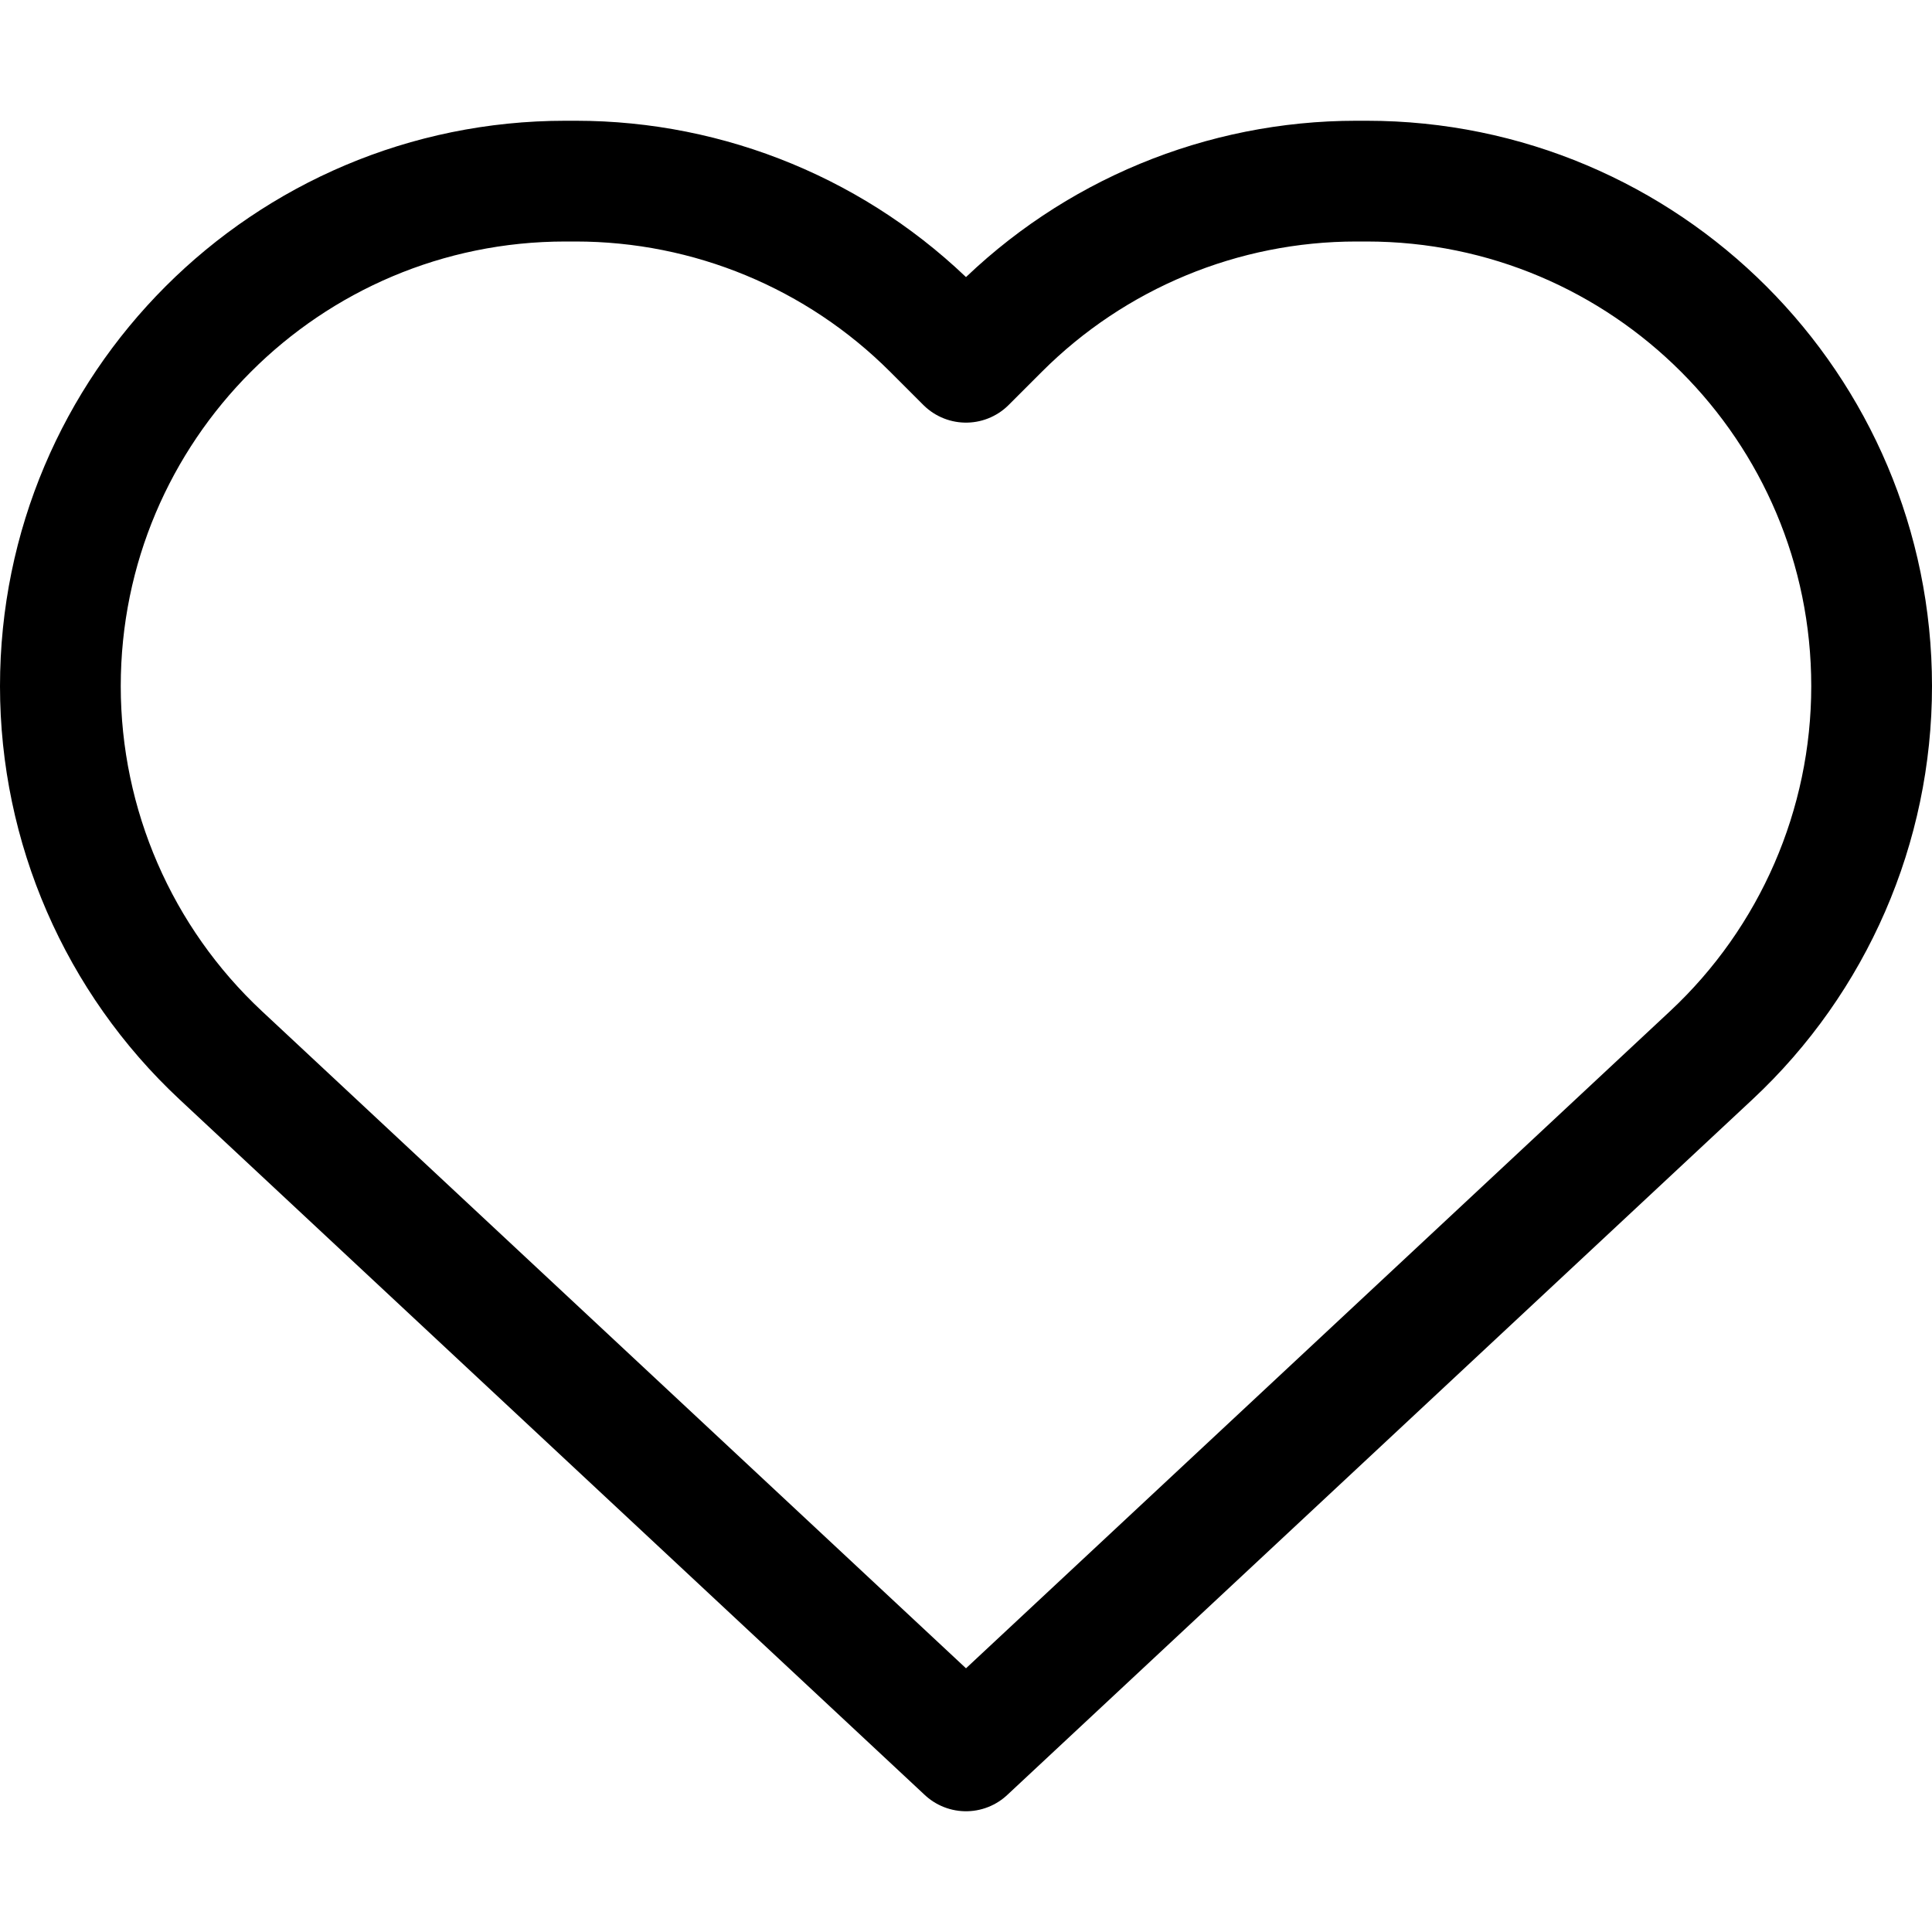
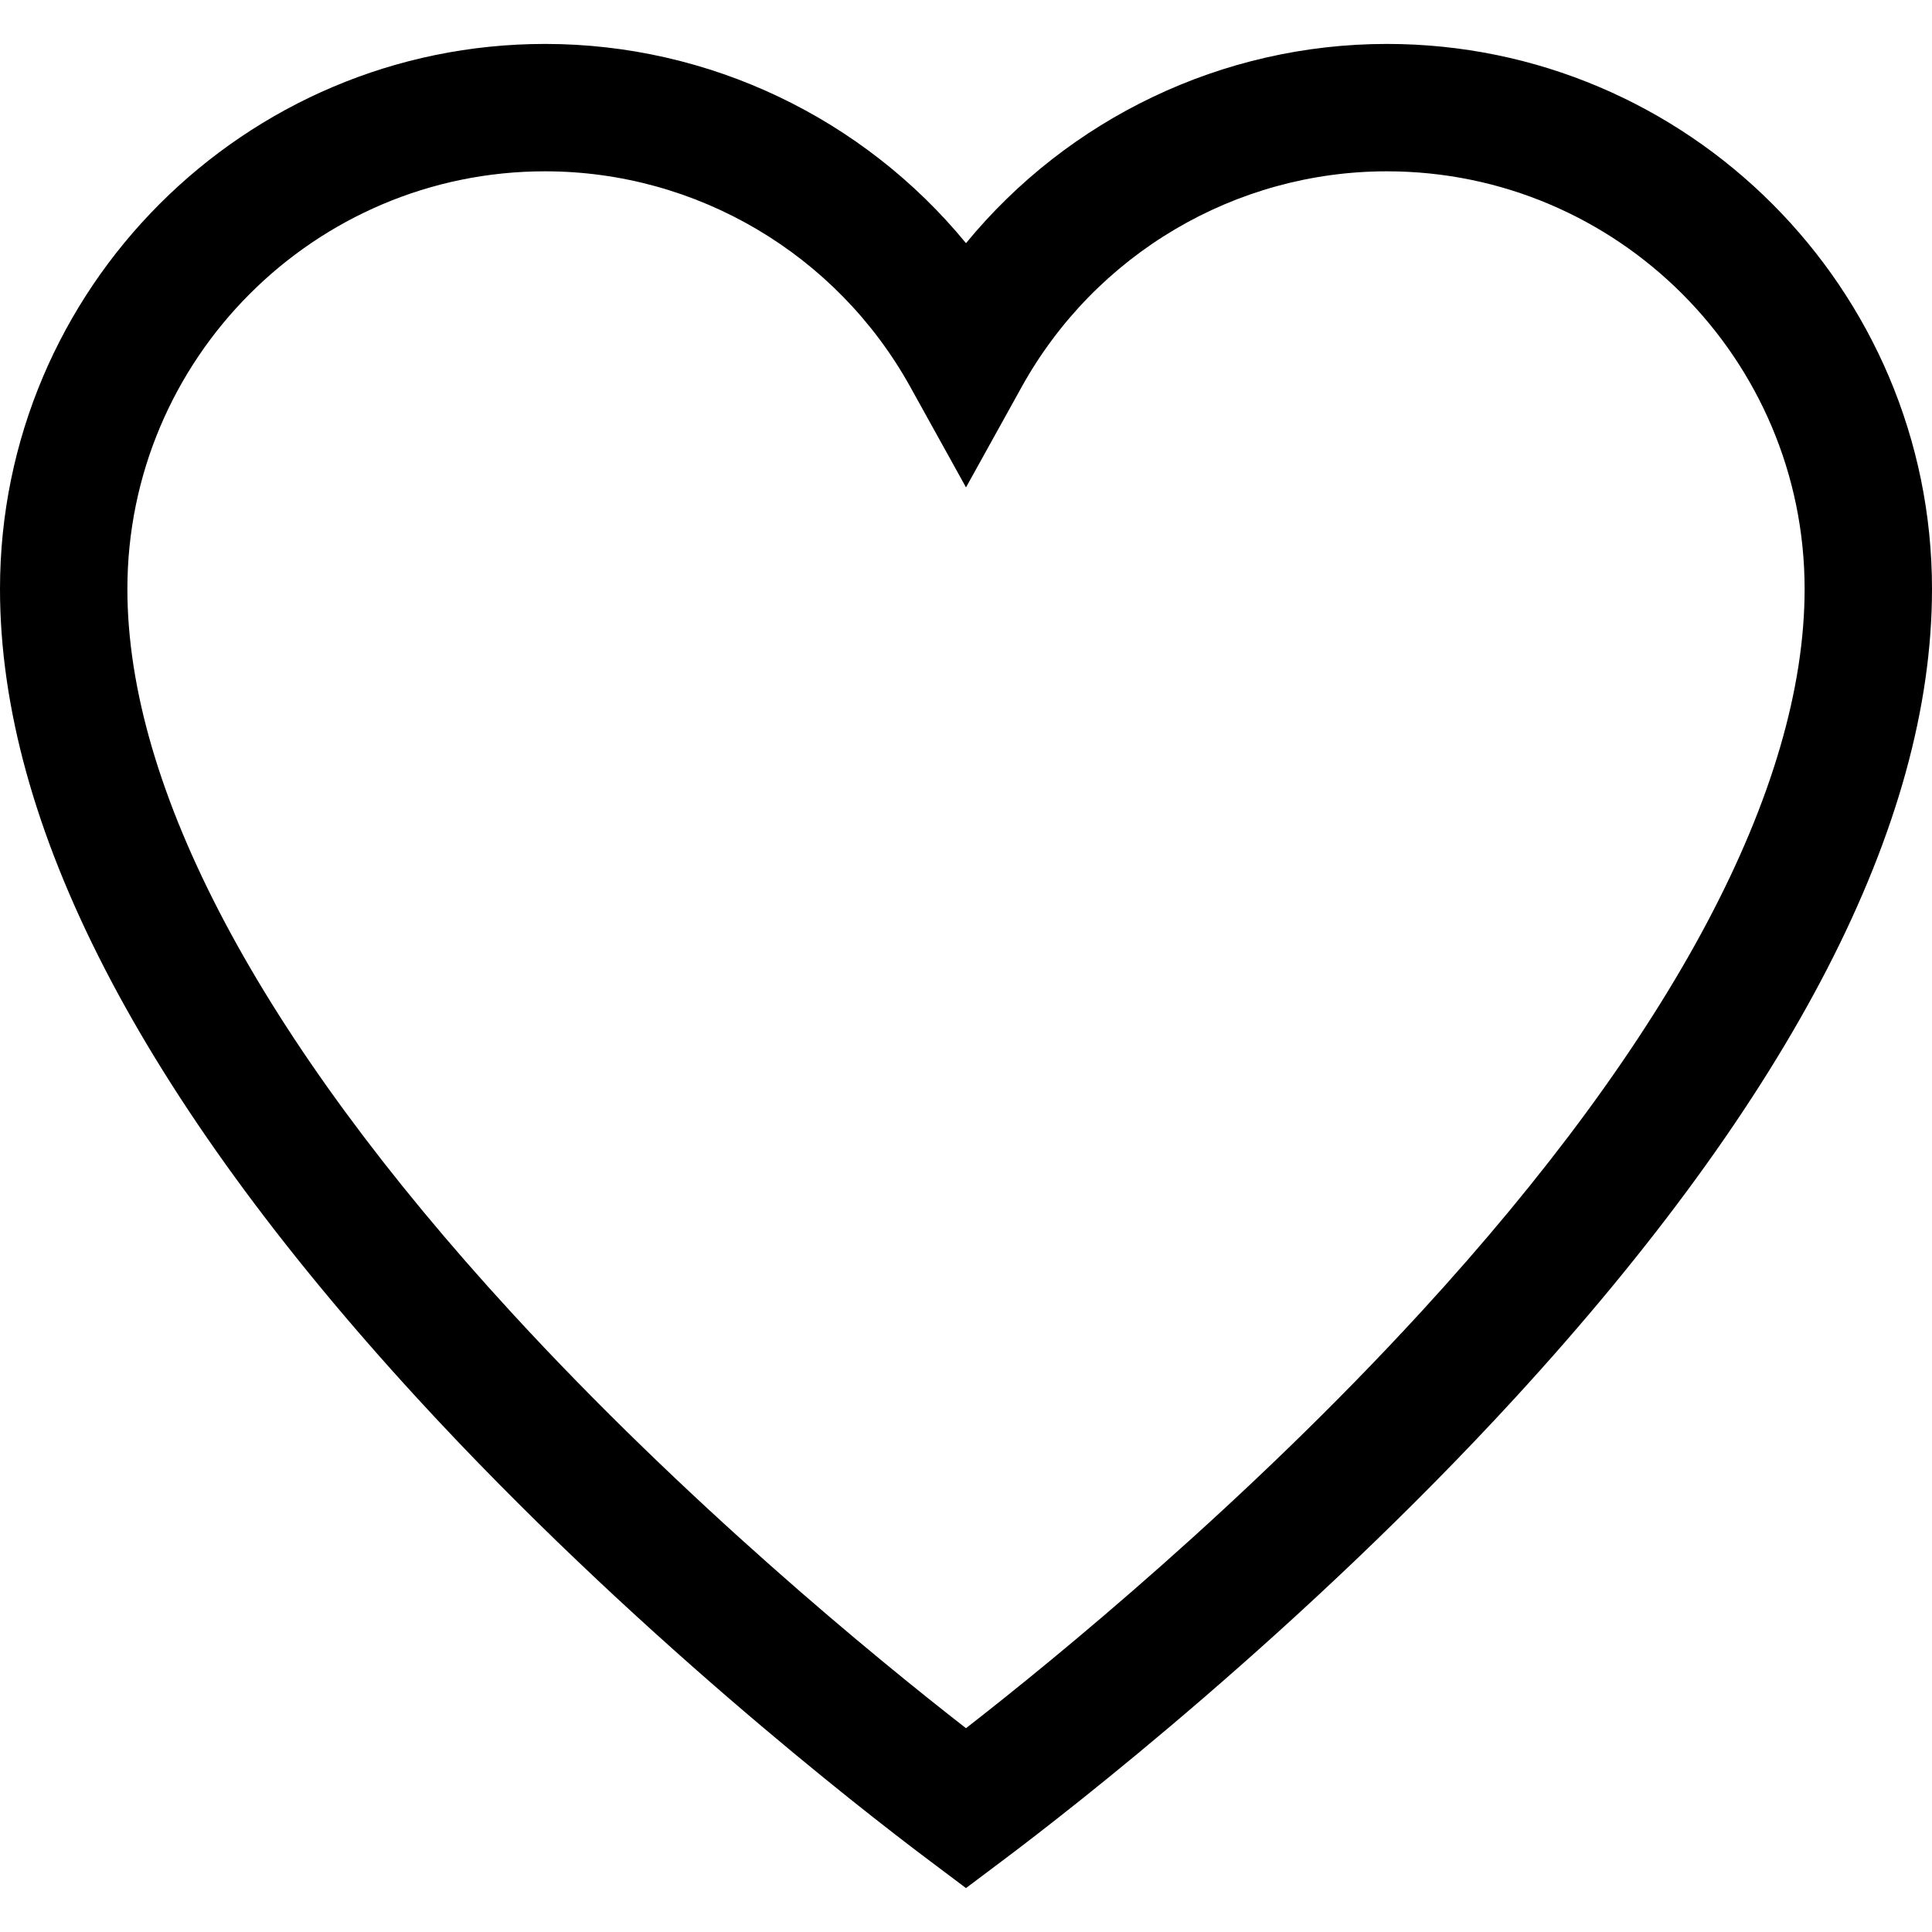
- <svg xmlns="http://www.w3.org/2000/svg" width="32px" height="32px" viewBox="0 0 32 32" enable-background="new 0 0 32 32" id="Stock_cut" version="1.1" xml:space="preserve">
-   <path d="M28.343,17.48L16,29  L3.657,17.48C1.962,15.898,1,13.684,1,11.365v0C1,6.745,4.745,3,9.365,3h0.17c2.219,0,4.346,0.881,5.915,2.45L16,6l0.55-0.55  C18.119,3.881,20.246,3,22.465,3h0.17C27.255,3,31,6.745,31,11.365v0C31,13.684,30.038,15.898,28.343,17.48z" fill="none" stroke="#000000" stroke-linejoin="round" stroke-miterlimit="10" stroke-width="2" />
+ <svg xmlns="http://www.w3.org/2000/svg" version="1.1" id="Layer_1" x="0px" y="0px" viewBox="0 0 455 455" style="enable-background:new 0 0 455 455;" xml:space="preserve">
+   <path d="M326.632,10.346c-38.733,0-74.991,17.537-99.132,46.92c-24.141-29.384-60.398-46.92-99.132-46.92  C57.586,10.346,0,67.931,0,138.714c0,55.426,33.05,119.535,98.23,190.546c50.161,54.647,104.728,96.959,120.257,108.626l9.01,6.769  l9.01-6.768c15.529-11.667,70.098-53.978,120.26-108.625C421.949,258.251,455,194.141,455,138.714  C455,67.931,397.414,10.346,326.632,10.346z M334.666,308.974c-41.259,44.948-85.648,81.283-107.169,98.029  c-21.52-16.746-65.907-53.082-107.166-98.03C61.236,244.592,30,185.717,30,138.714c0-54.24,44.128-98.368,98.368-98.368  c35.694,0,68.652,19.454,86.013,50.771l13.119,23.666l13.119-23.666c17.36-31.316,50.318-50.771,86.013-50.771  c54.24,0,98.368,44.127,98.368,98.368C425,185.719,393.763,244.594,334.666,308.974z" />
+   <g>
+ </g>
+   <g>
+ </g>
+   <g>
+ </g>
+   <g>
+ </g>
+   <g>
+ </g>
+   <g>
+ </g>
+   <g>
+ </g>
+   <g>
+ </g>
+   <g>
+ </g>
+   <g>
+ </g>
+   <g>
+ </g>
+   <g>
+ </g>
+   <g>
+ </g>
+   <g>
+ </g>
+   <g>
+ </g>
</svg>
